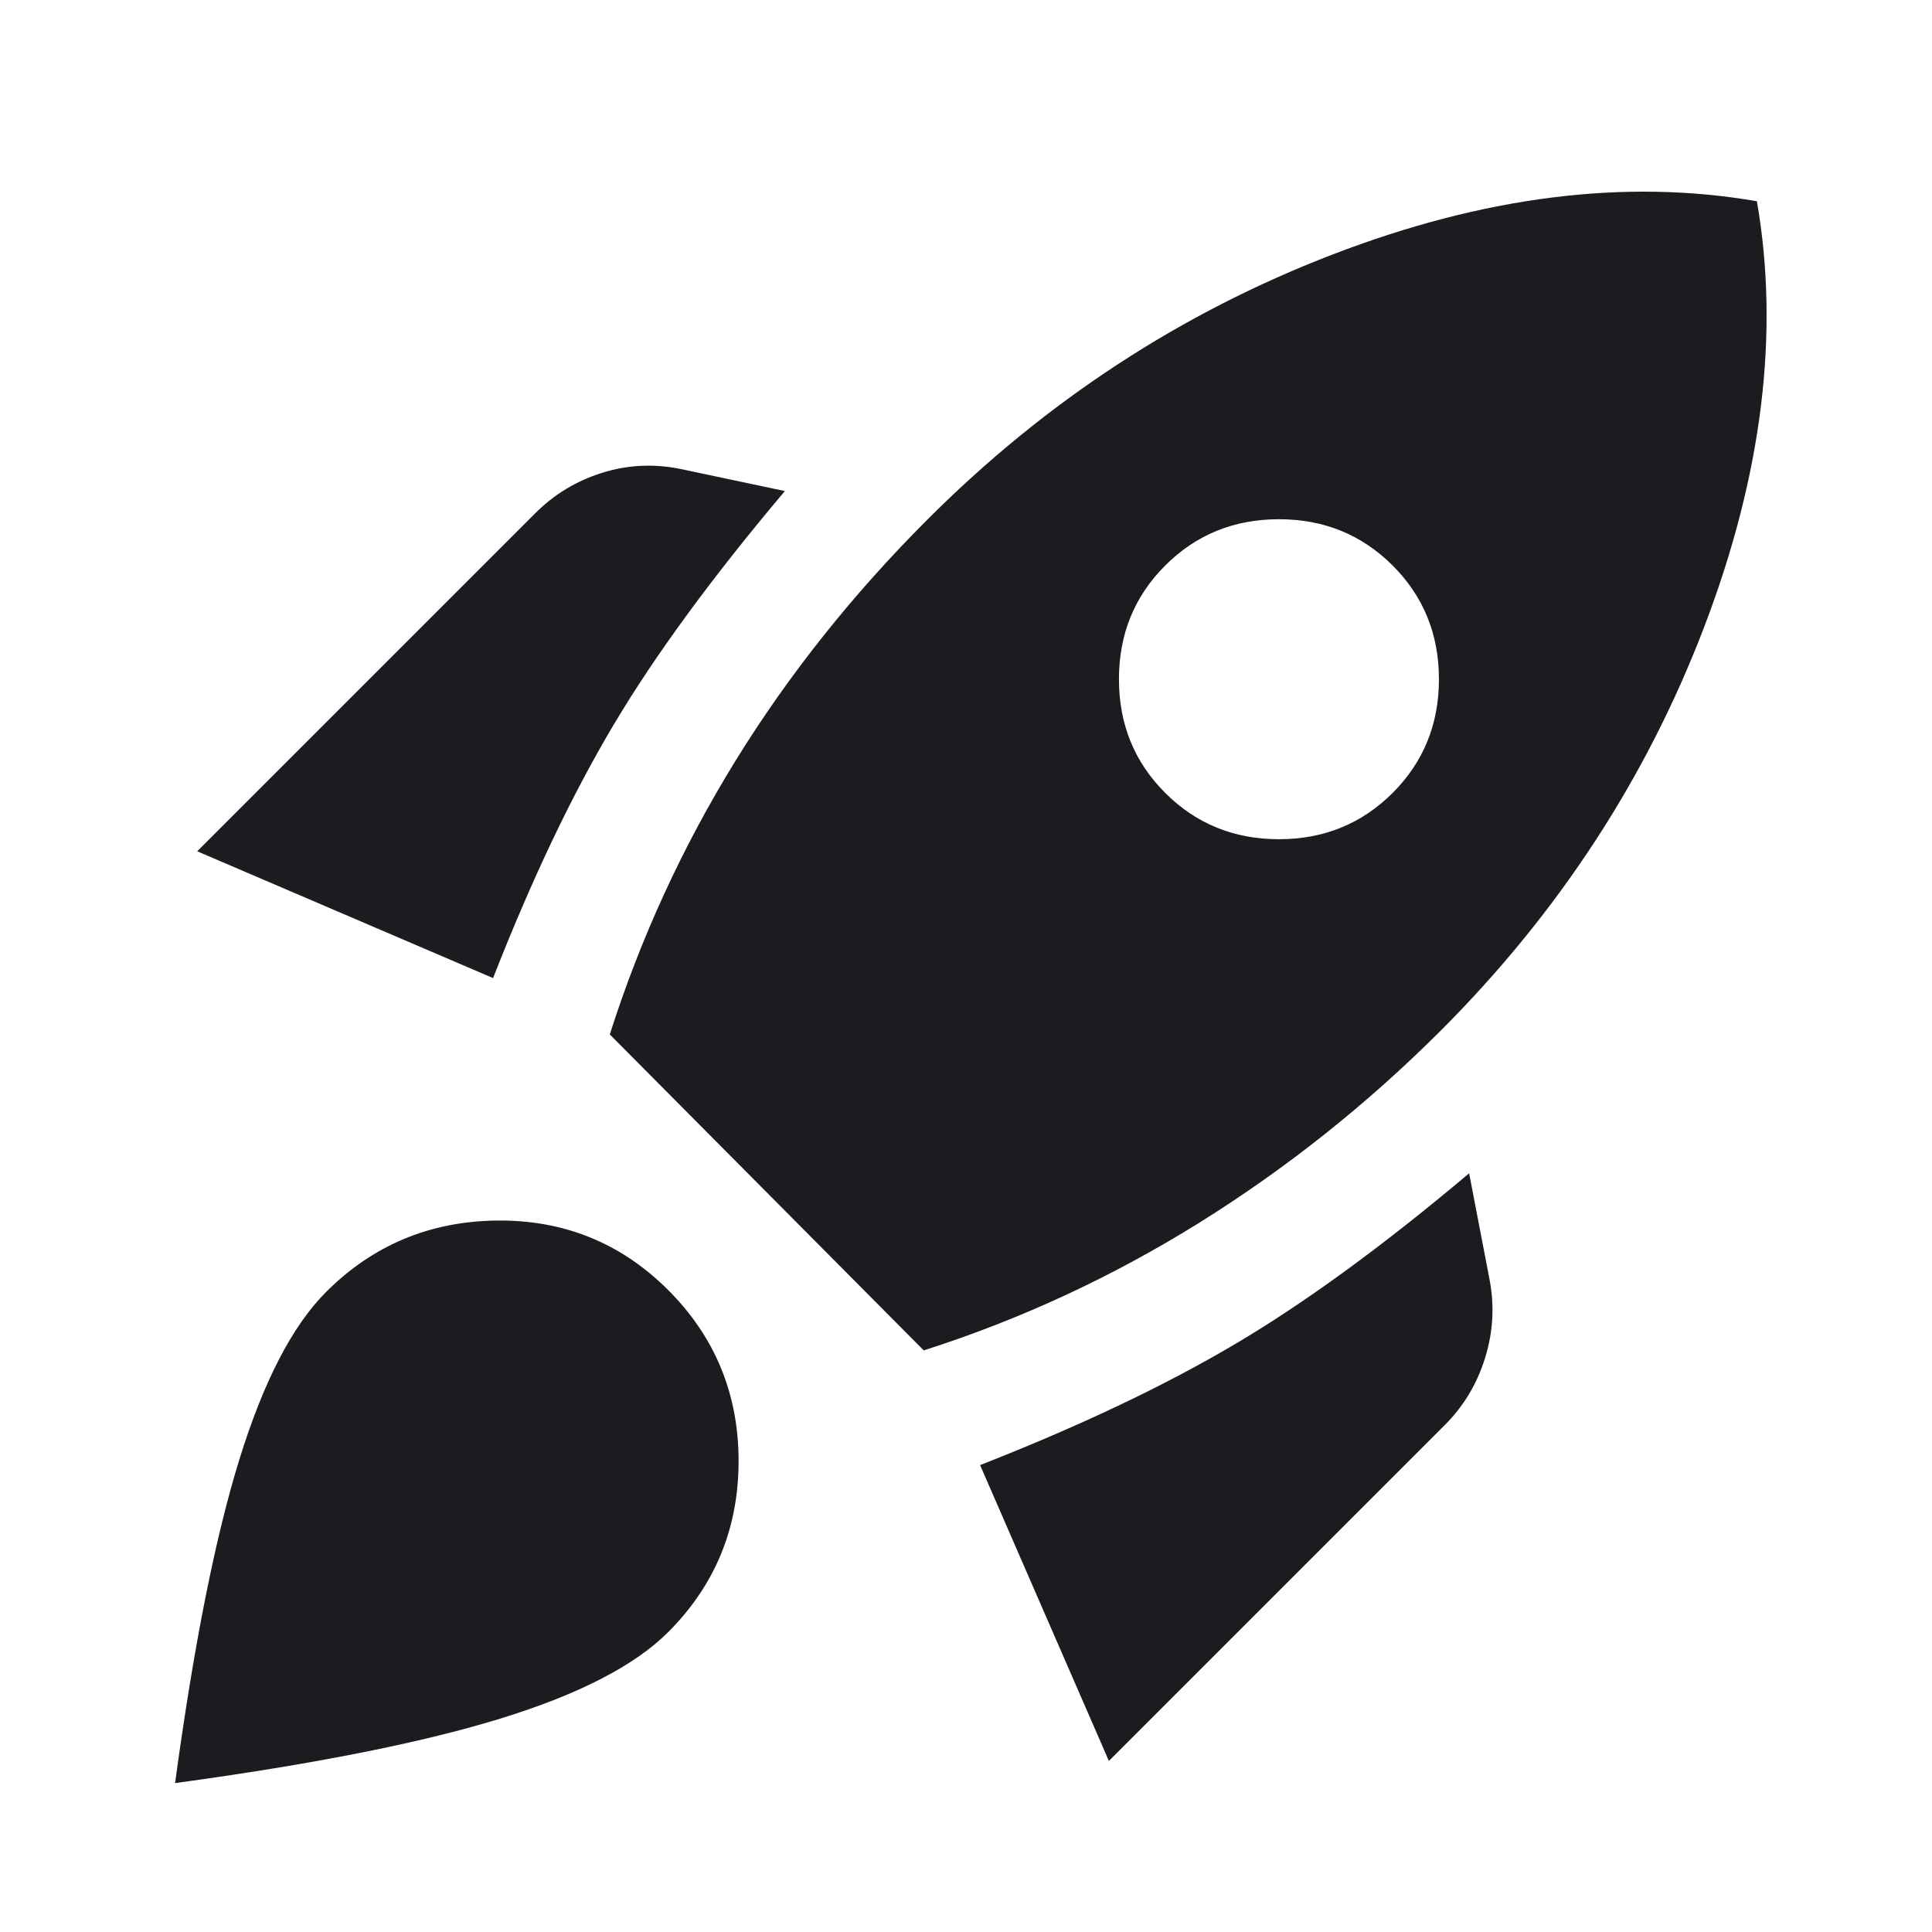
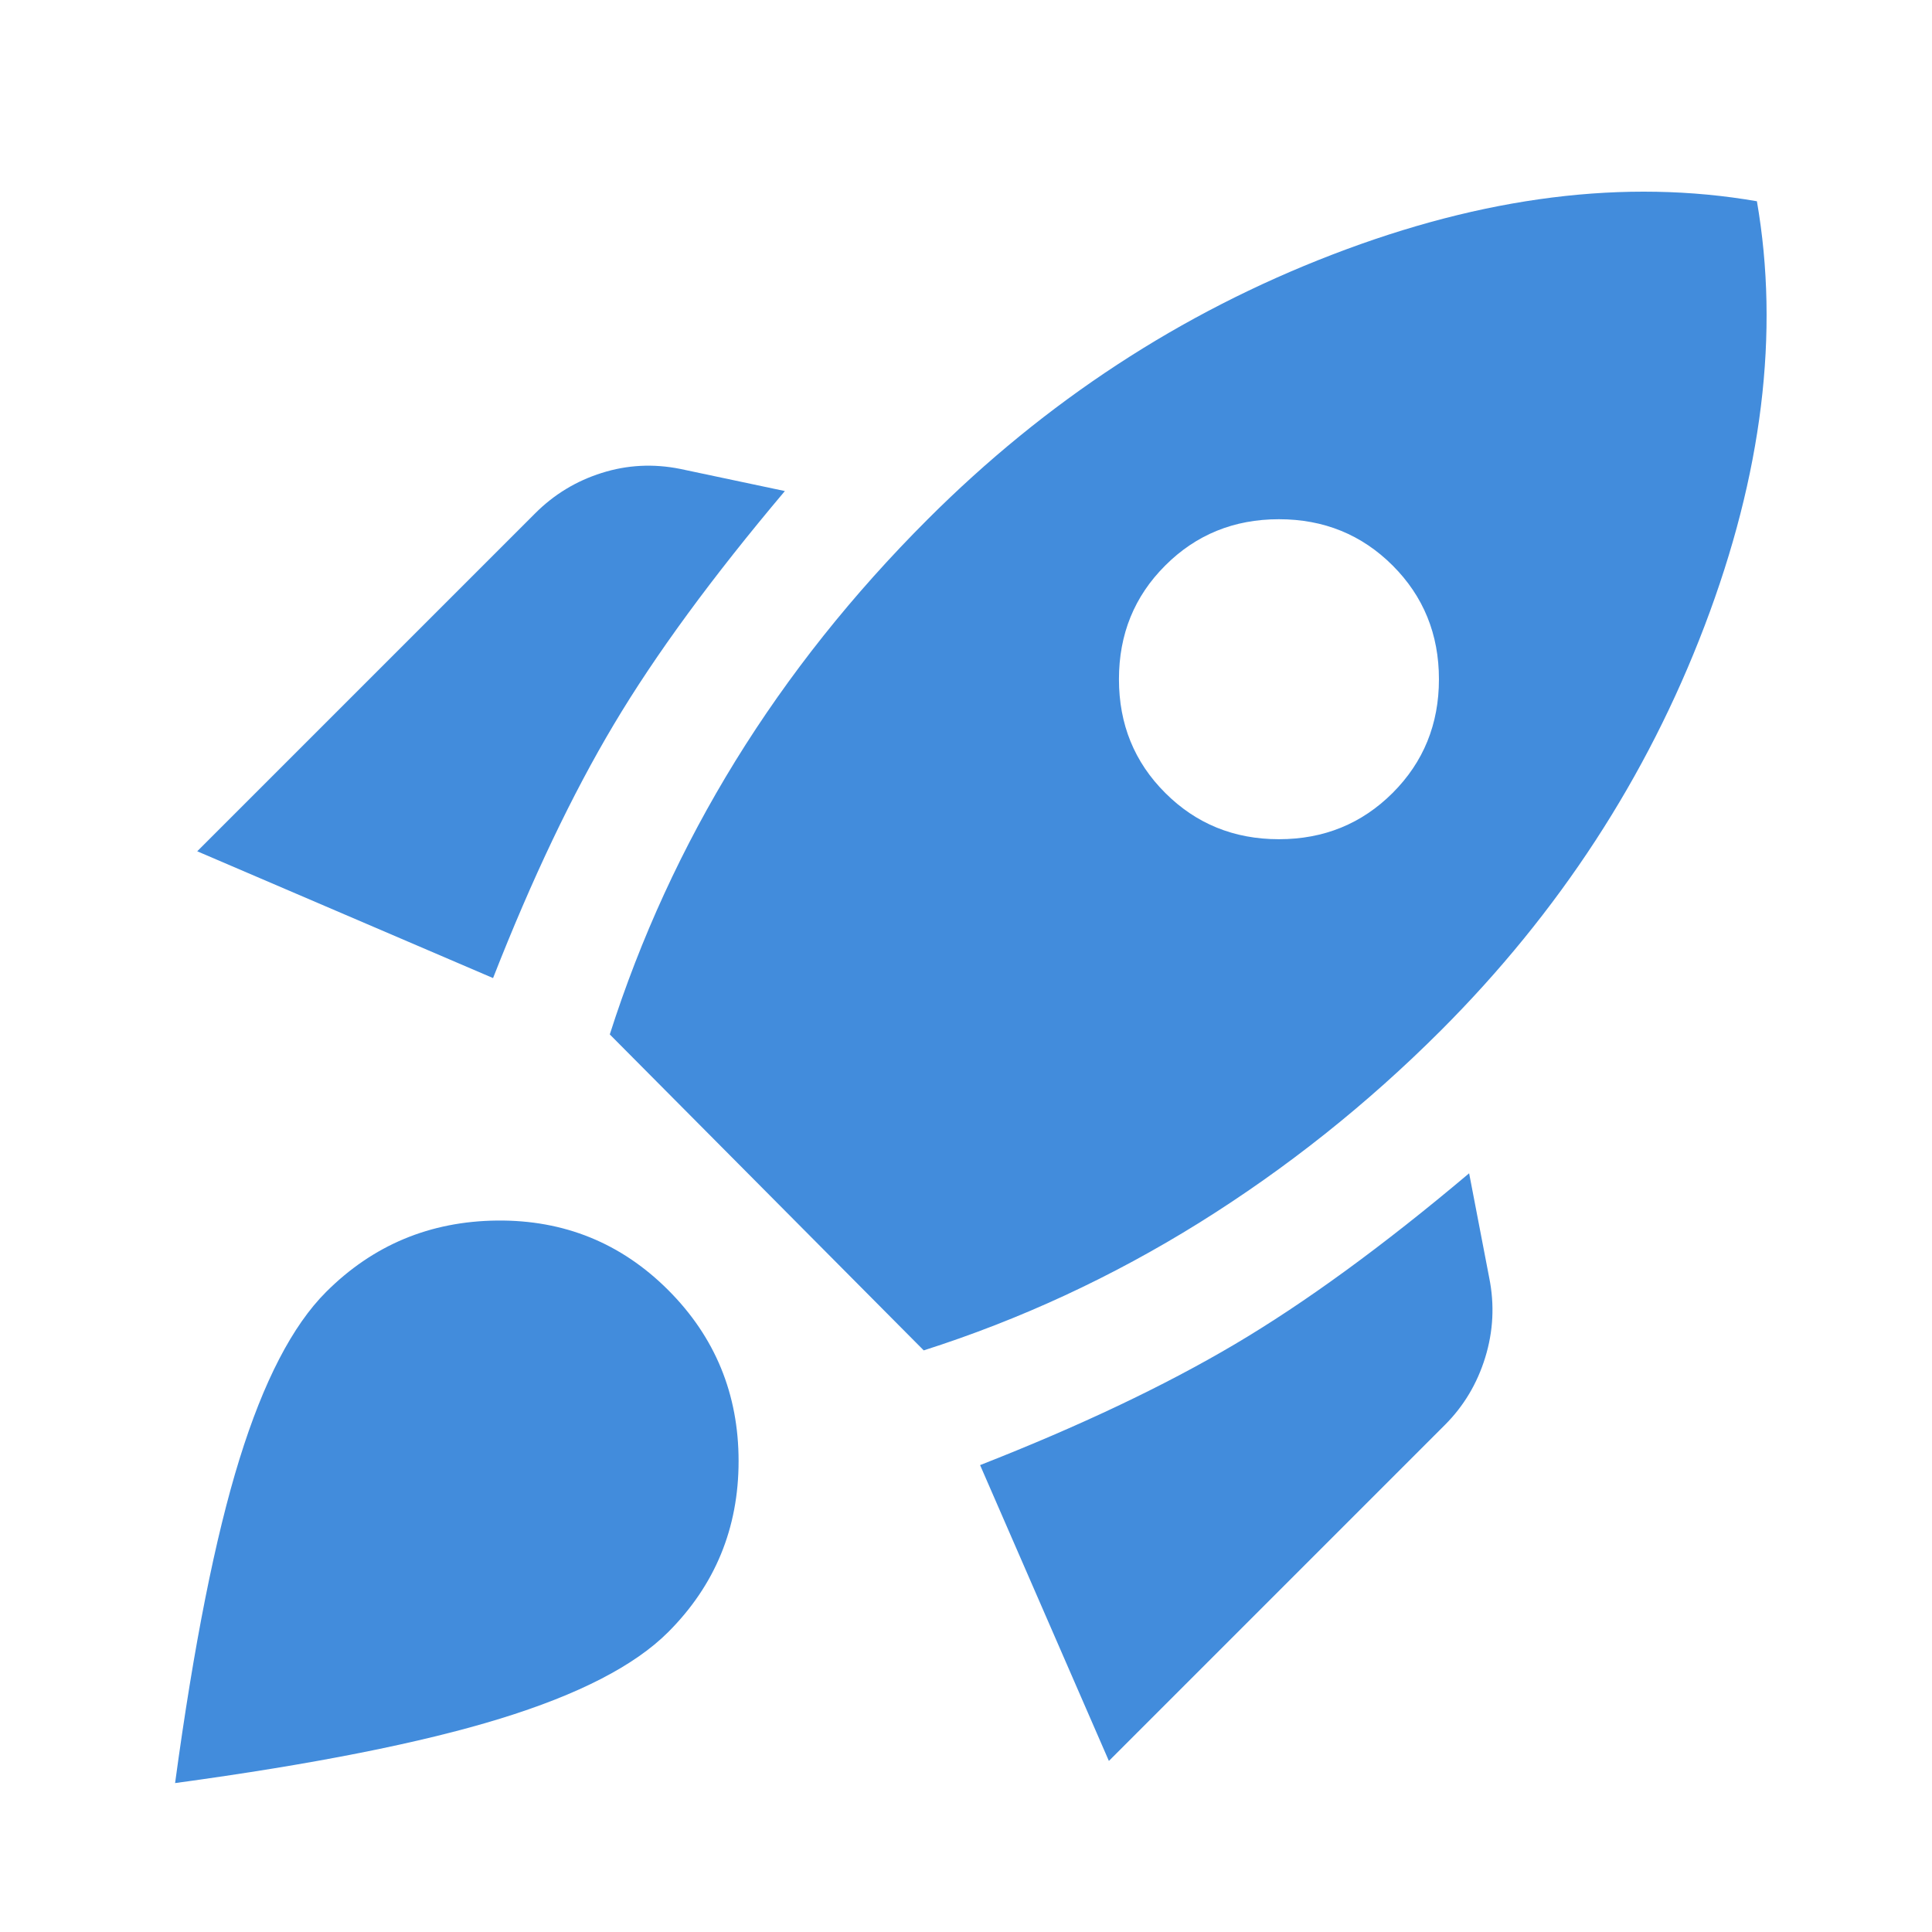
<svg xmlns="http://www.w3.org/2000/svg" width="24" height="24" viewBox="0 0 24 24" fill="none">
-   <path d="M2.45 10.575L6.65 6.375C6.883 6.142 7.158 5.975 7.475 5.875C7.791 5.775 8.116 5.758 8.45 5.825L9.75 6.1C8.85 7.167 8.141 8.133 7.625 9C7.108 9.867 6.608 10.917 6.125 12.15L2.45 10.575ZM7.575 12.85C7.958 11.65 8.479 10.517 9.137 9.45C9.796 8.383 10.591 7.383 11.525 6.45C12.992 4.983 14.666 3.888 16.55 3.163C18.433 2.438 20.192 2.217 21.825 2.5C22.108 4.133 21.892 5.892 21.175 7.775C20.458 9.658 19.366 11.333 17.9 12.8C16.983 13.717 15.983 14.512 14.9 15.188C13.816 15.863 12.675 16.392 11.475 16.775L7.575 12.85ZM14.475 9.85C14.858 10.233 15.329 10.425 15.887 10.425C16.446 10.425 16.916 10.233 17.3 9.85C17.683 9.467 17.875 8.996 17.875 8.438C17.875 7.879 17.683 7.408 17.3 7.025C16.916 6.642 16.446 6.45 15.887 6.45C15.329 6.45 14.858 6.642 14.475 7.025C14.091 7.408 13.9 7.879 13.9 8.438C13.9 8.996 14.091 9.467 14.475 9.85ZM13.775 21.875L12.175 18.2C13.408 17.717 14.462 17.217 15.337 16.7C16.212 16.183 17.183 15.475 18.25 14.575L18.5 15.875C18.567 16.208 18.55 16.538 18.45 16.863C18.35 17.188 18.183 17.467 17.95 17.7L13.775 21.875ZM4.05 16.05C4.633 15.467 5.341 15.171 6.175 15.162C7.008 15.154 7.716 15.442 8.3 16.025C8.883 16.608 9.175 17.317 9.175 18.15C9.175 18.983 8.883 19.692 8.3 20.275C7.883 20.692 7.187 21.05 6.212 21.35C5.237 21.65 3.891 21.917 2.175 22.15C2.408 20.433 2.675 19.092 2.975 18.125C3.275 17.158 3.633 16.467 4.05 16.05Z" fill="#1C1B1F" />
+   <path d="M2.45 10.575L6.65 6.375C6.883 6.142 7.158 5.975 7.475 5.875C7.791 5.775 8.116 5.758 8.45 5.825L9.75 6.1C8.85 7.167 8.141 8.133 7.625 9C7.108 9.867 6.608 10.917 6.125 12.15L2.45 10.575ZM7.575 12.85C7.958 11.65 8.479 10.517 9.137 9.45C9.796 8.383 10.591 7.383 11.525 6.45C12.992 4.983 14.666 3.888 16.55 3.163C18.433 2.438 20.192 2.217 21.825 2.5C22.108 4.133 21.892 5.892 21.175 7.775C20.458 9.658 19.366 11.333 17.9 12.8C16.983 13.717 15.983 14.512 14.9 15.188C13.816 15.863 12.675 16.392 11.475 16.775L7.575 12.85ZM14.475 9.85C14.858 10.233 15.329 10.425 15.887 10.425C16.446 10.425 16.916 10.233 17.3 9.85C17.683 9.467 17.875 8.996 17.875 8.438C17.875 7.879 17.683 7.408 17.3 7.025C16.916 6.642 16.446 6.45 15.887 6.45C15.329 6.45 14.858 6.642 14.475 7.025C14.091 7.408 13.9 7.879 13.9 8.438C13.9 8.996 14.091 9.467 14.475 9.85ZM13.775 21.875L12.175 18.2C13.408 17.717 14.462 17.217 15.337 16.7C16.212 16.183 17.183 15.475 18.25 14.575L18.5 15.875C18.567 16.208 18.55 16.538 18.45 16.863C18.35 17.188 18.183 17.467 17.95 17.7L13.775 21.875ZM4.05 16.05C4.633 15.467 5.341 15.171 6.175 15.162C7.008 15.154 7.716 15.442 8.3 16.025C8.883 16.608 9.175 17.317 9.175 18.15C9.175 18.983 8.883 19.692 8.3 20.275C7.883 20.692 7.187 21.05 6.212 21.35C5.237 21.65 3.891 21.917 2.175 22.15C2.408 20.433 2.675 19.092 2.975 18.125C3.275 17.158 3.633 16.467 4.05 16.05Z" fill="#428CDC" />
</svg>
